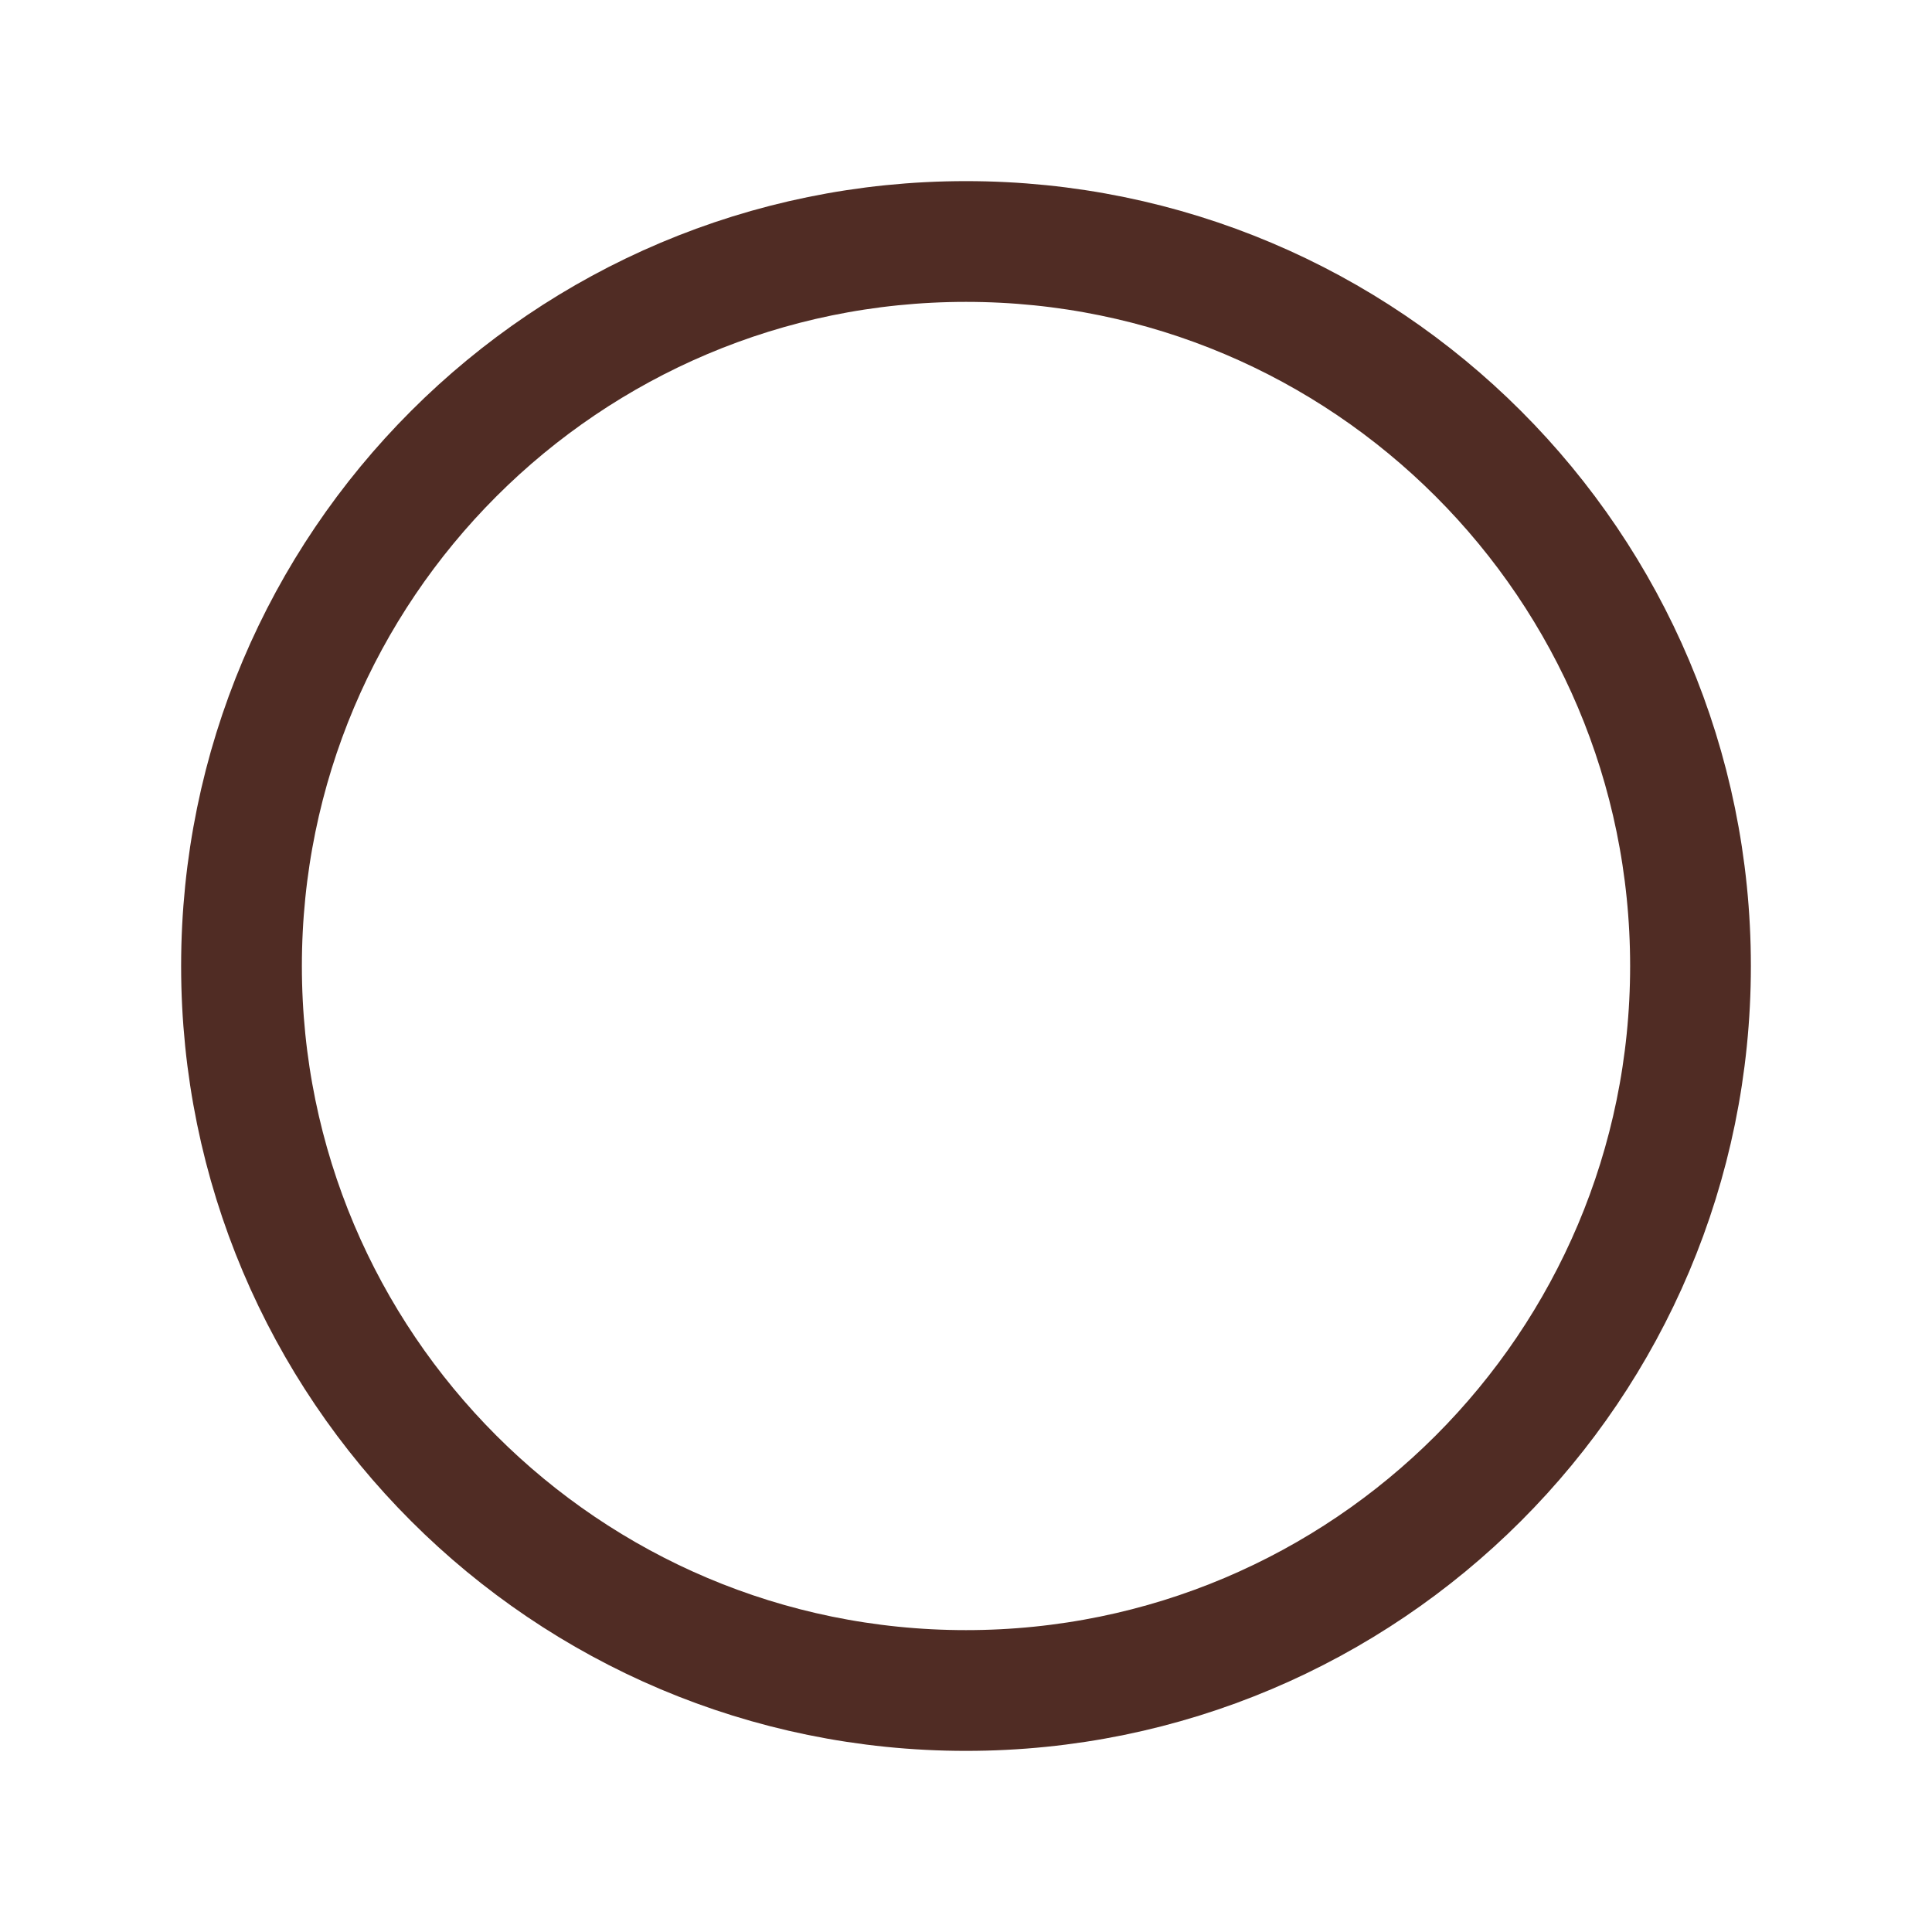
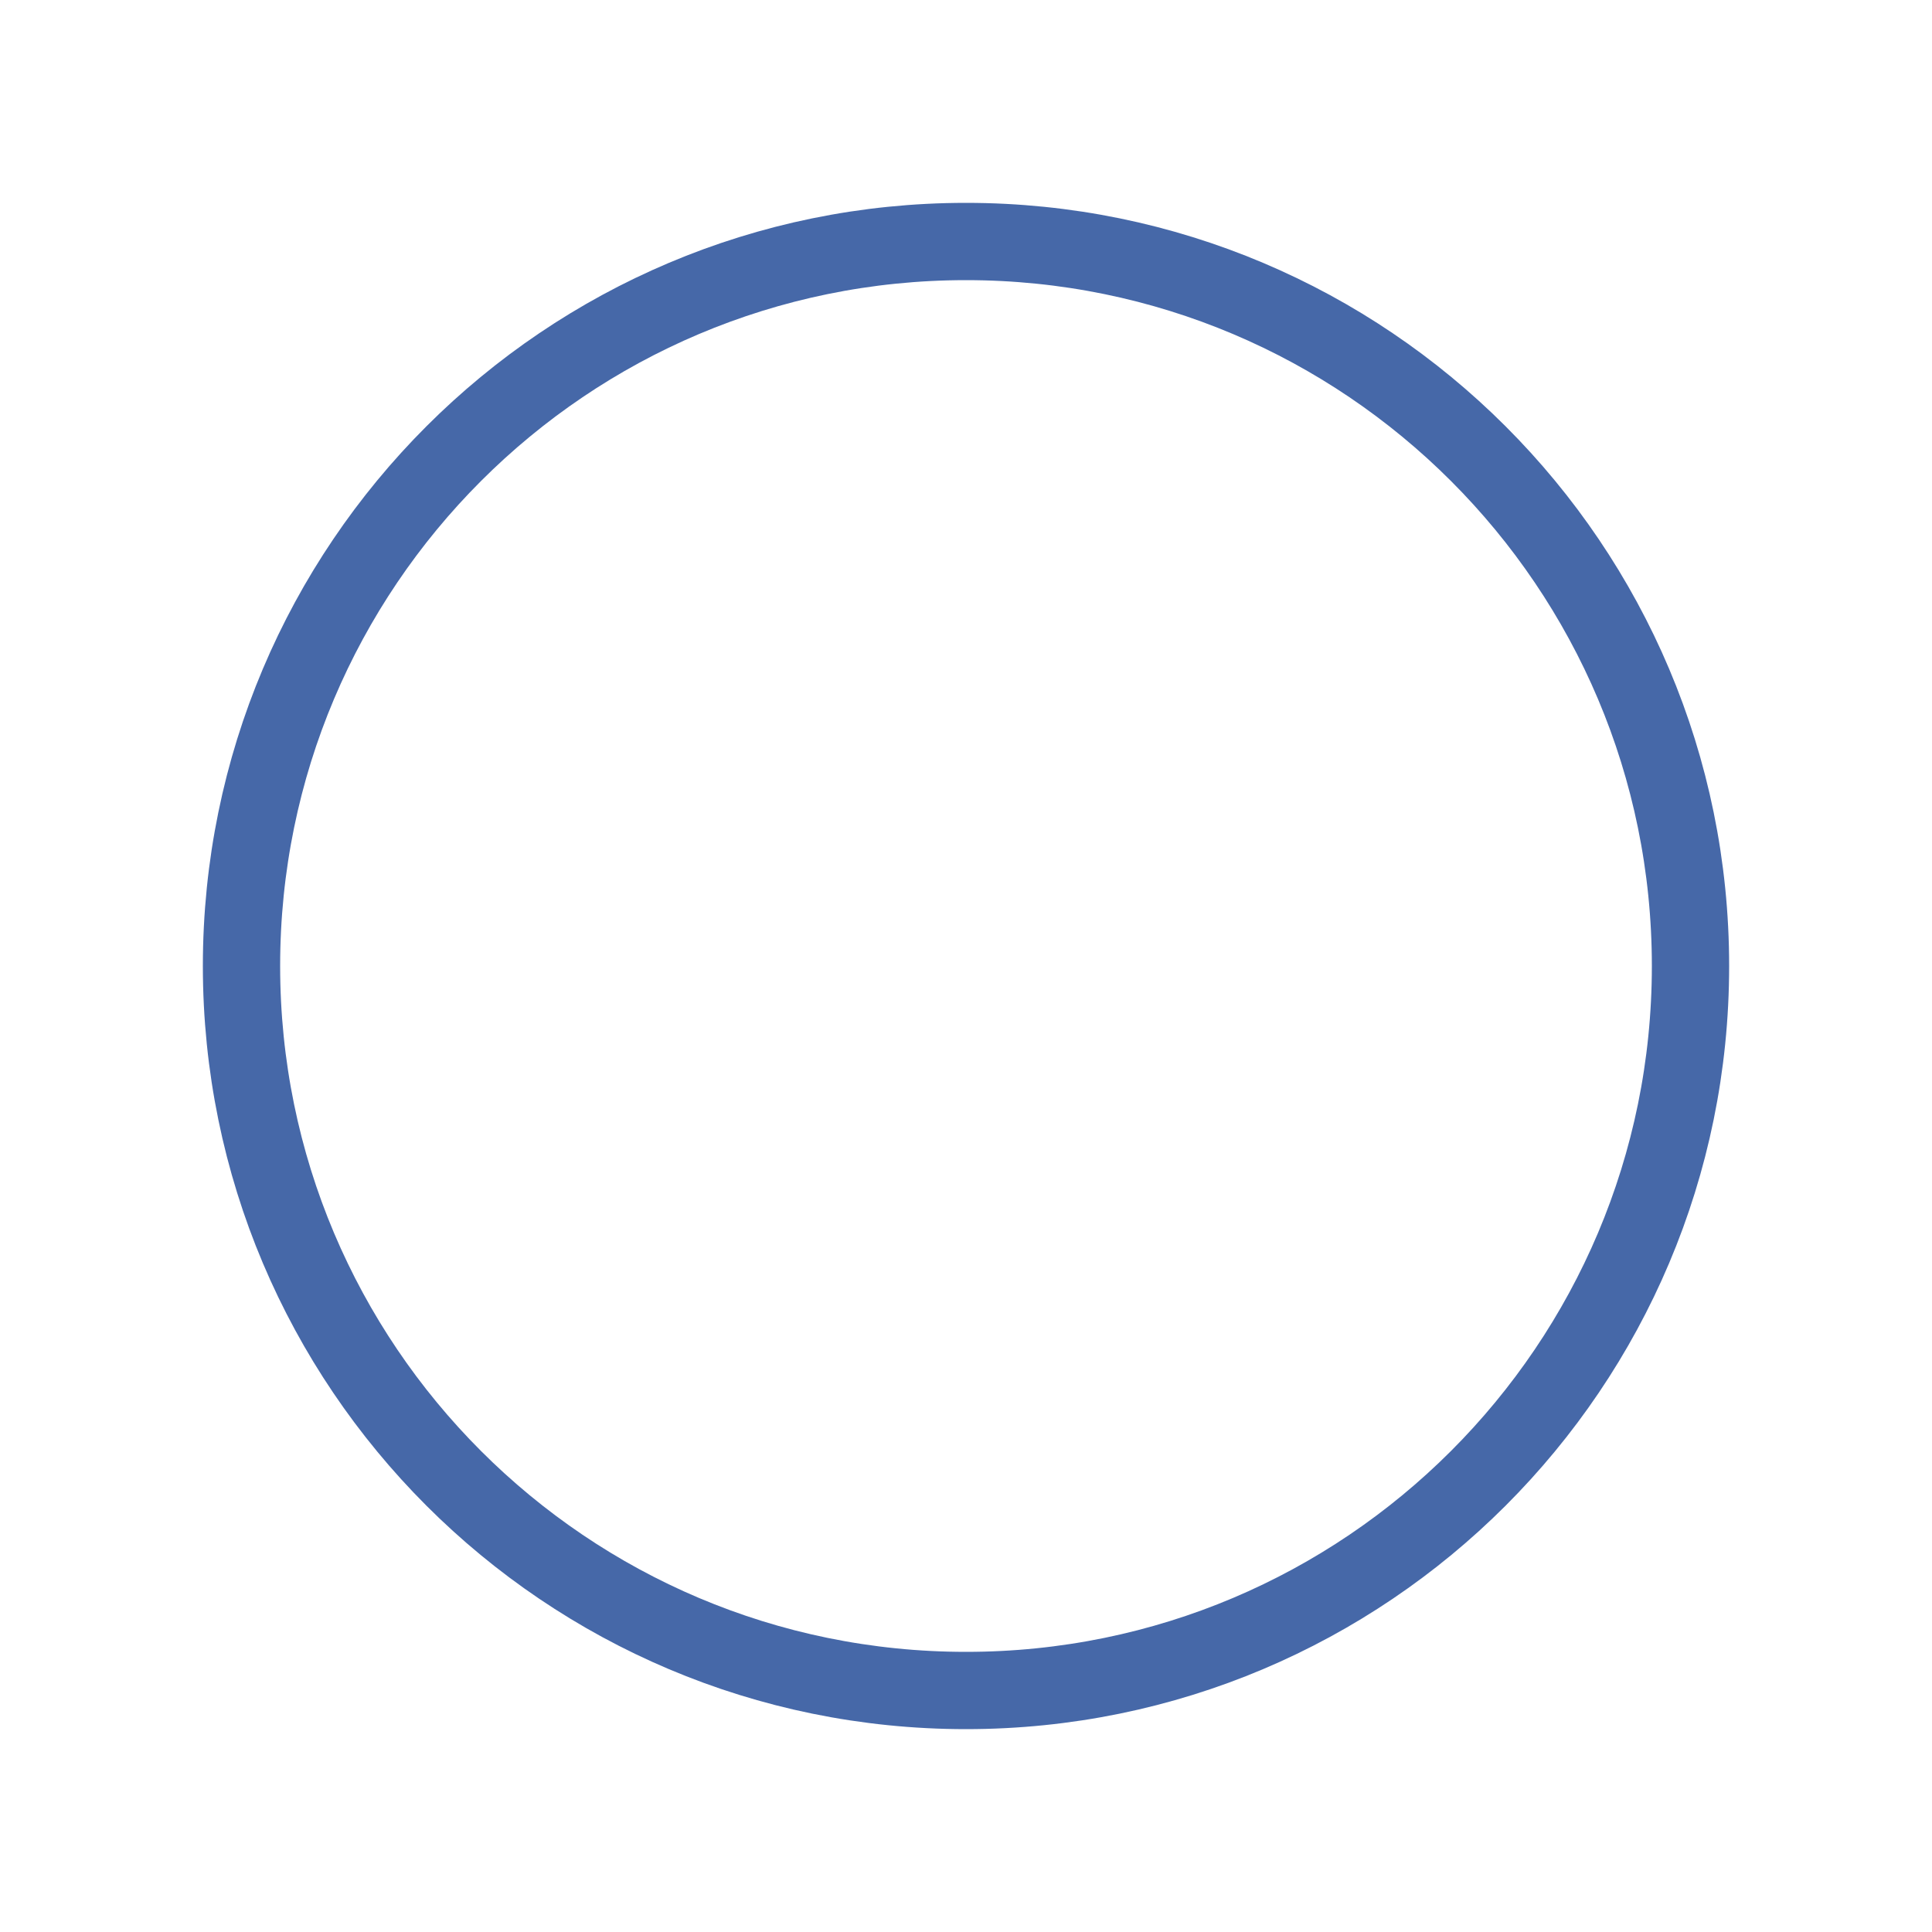
- <svg xmlns="http://www.w3.org/2000/svg" width="800px" height="800px" viewBox="0 0 24 24" fill="none">
-   <path d="M21 12C21 16.971 16.971 21 12 21C7.029 21 3 16.971 3 12C3 7.029 7.029 3 12 3C16.971 3 21 7.029 21 12Z" stroke="#502c24" stroke-width="1.5" stroke-linecap="round" stroke-linejoin="round" />
+ <svg xmlns="http://www.w3.org/2000/svg" width="800px" height="800px" viewBox="0 0 24.00 24.00" fill="none">
+   <g id="SVGRepo_bgCarrier" stroke-width="0" />
+   <g id="SVGRepo_tracerCarrier" stroke-linecap="round" stroke-linejoin="round" />
+   <g id="SVGRepo_iconCarrier">
+     <path d="M21 12C21 16.971 16.971 21 12 21C7.029 21 3 16.971 3 12C3 7.029 7.029 3 12 3C16.971 3 21 7.029 21 12Z" stroke="#4668a8" stroke-width="0.96" stroke-linecap="round" stroke-linejoin="round" />
+   </g>
</svg>
